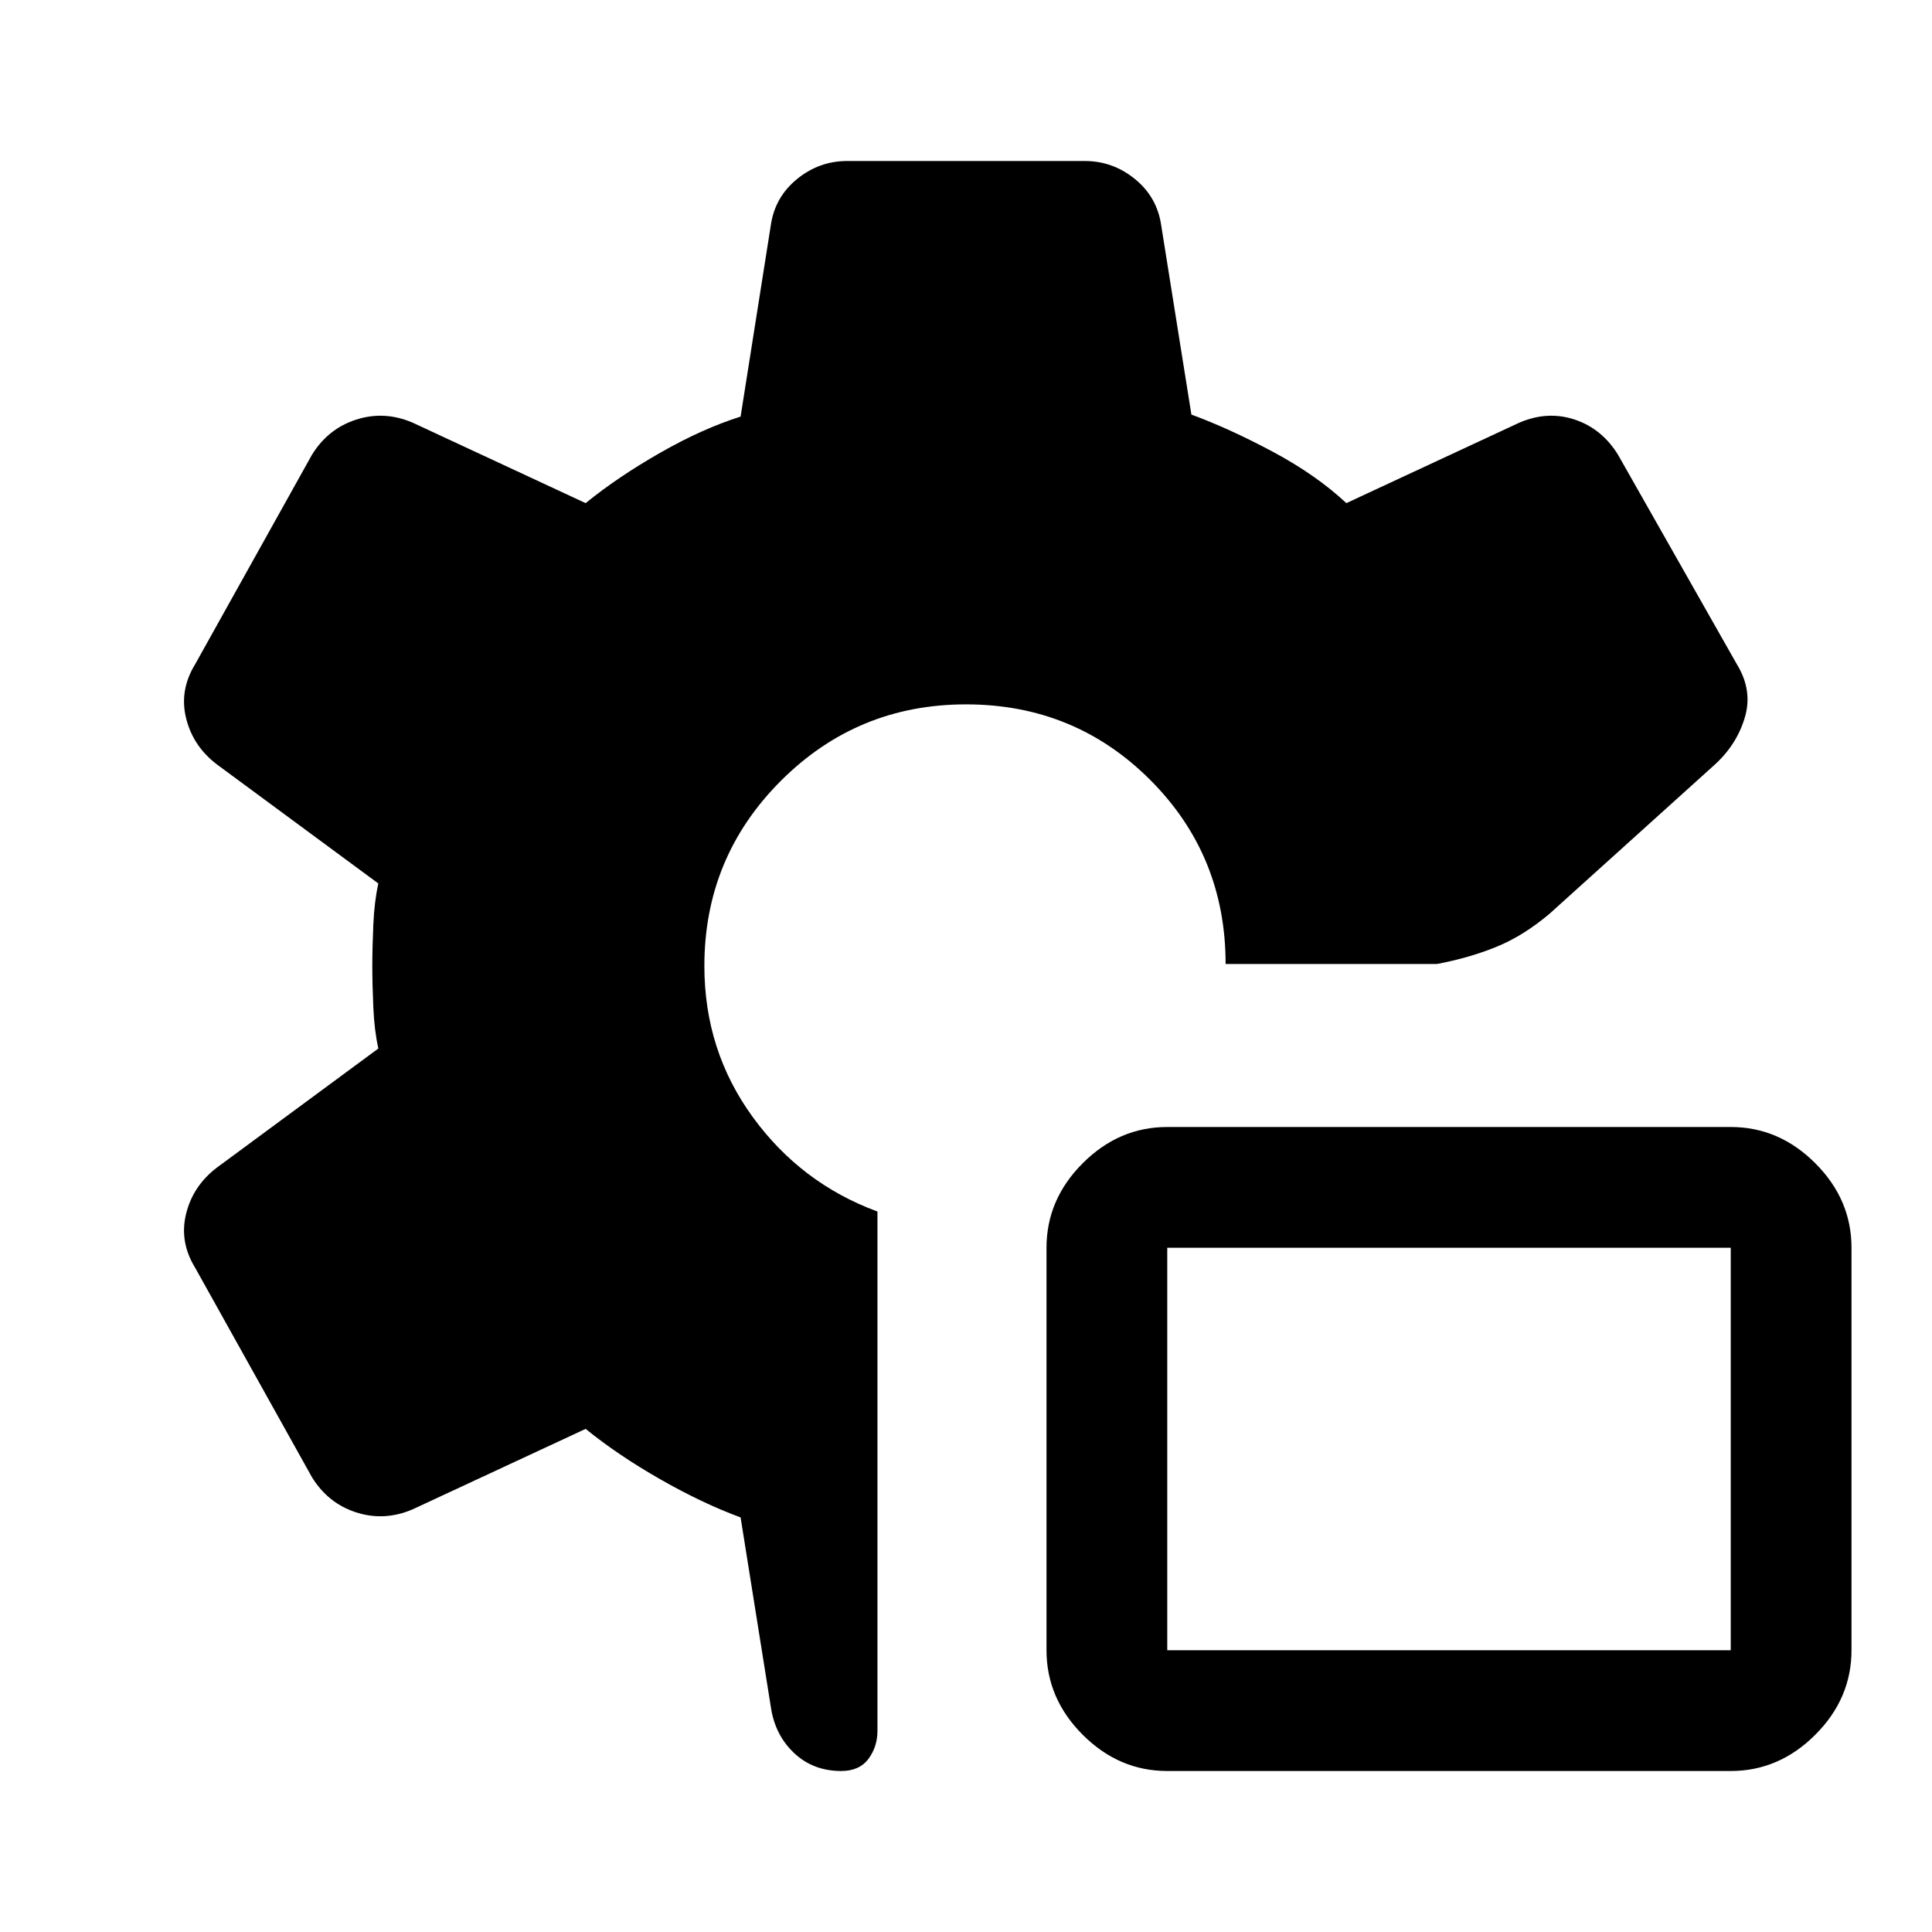
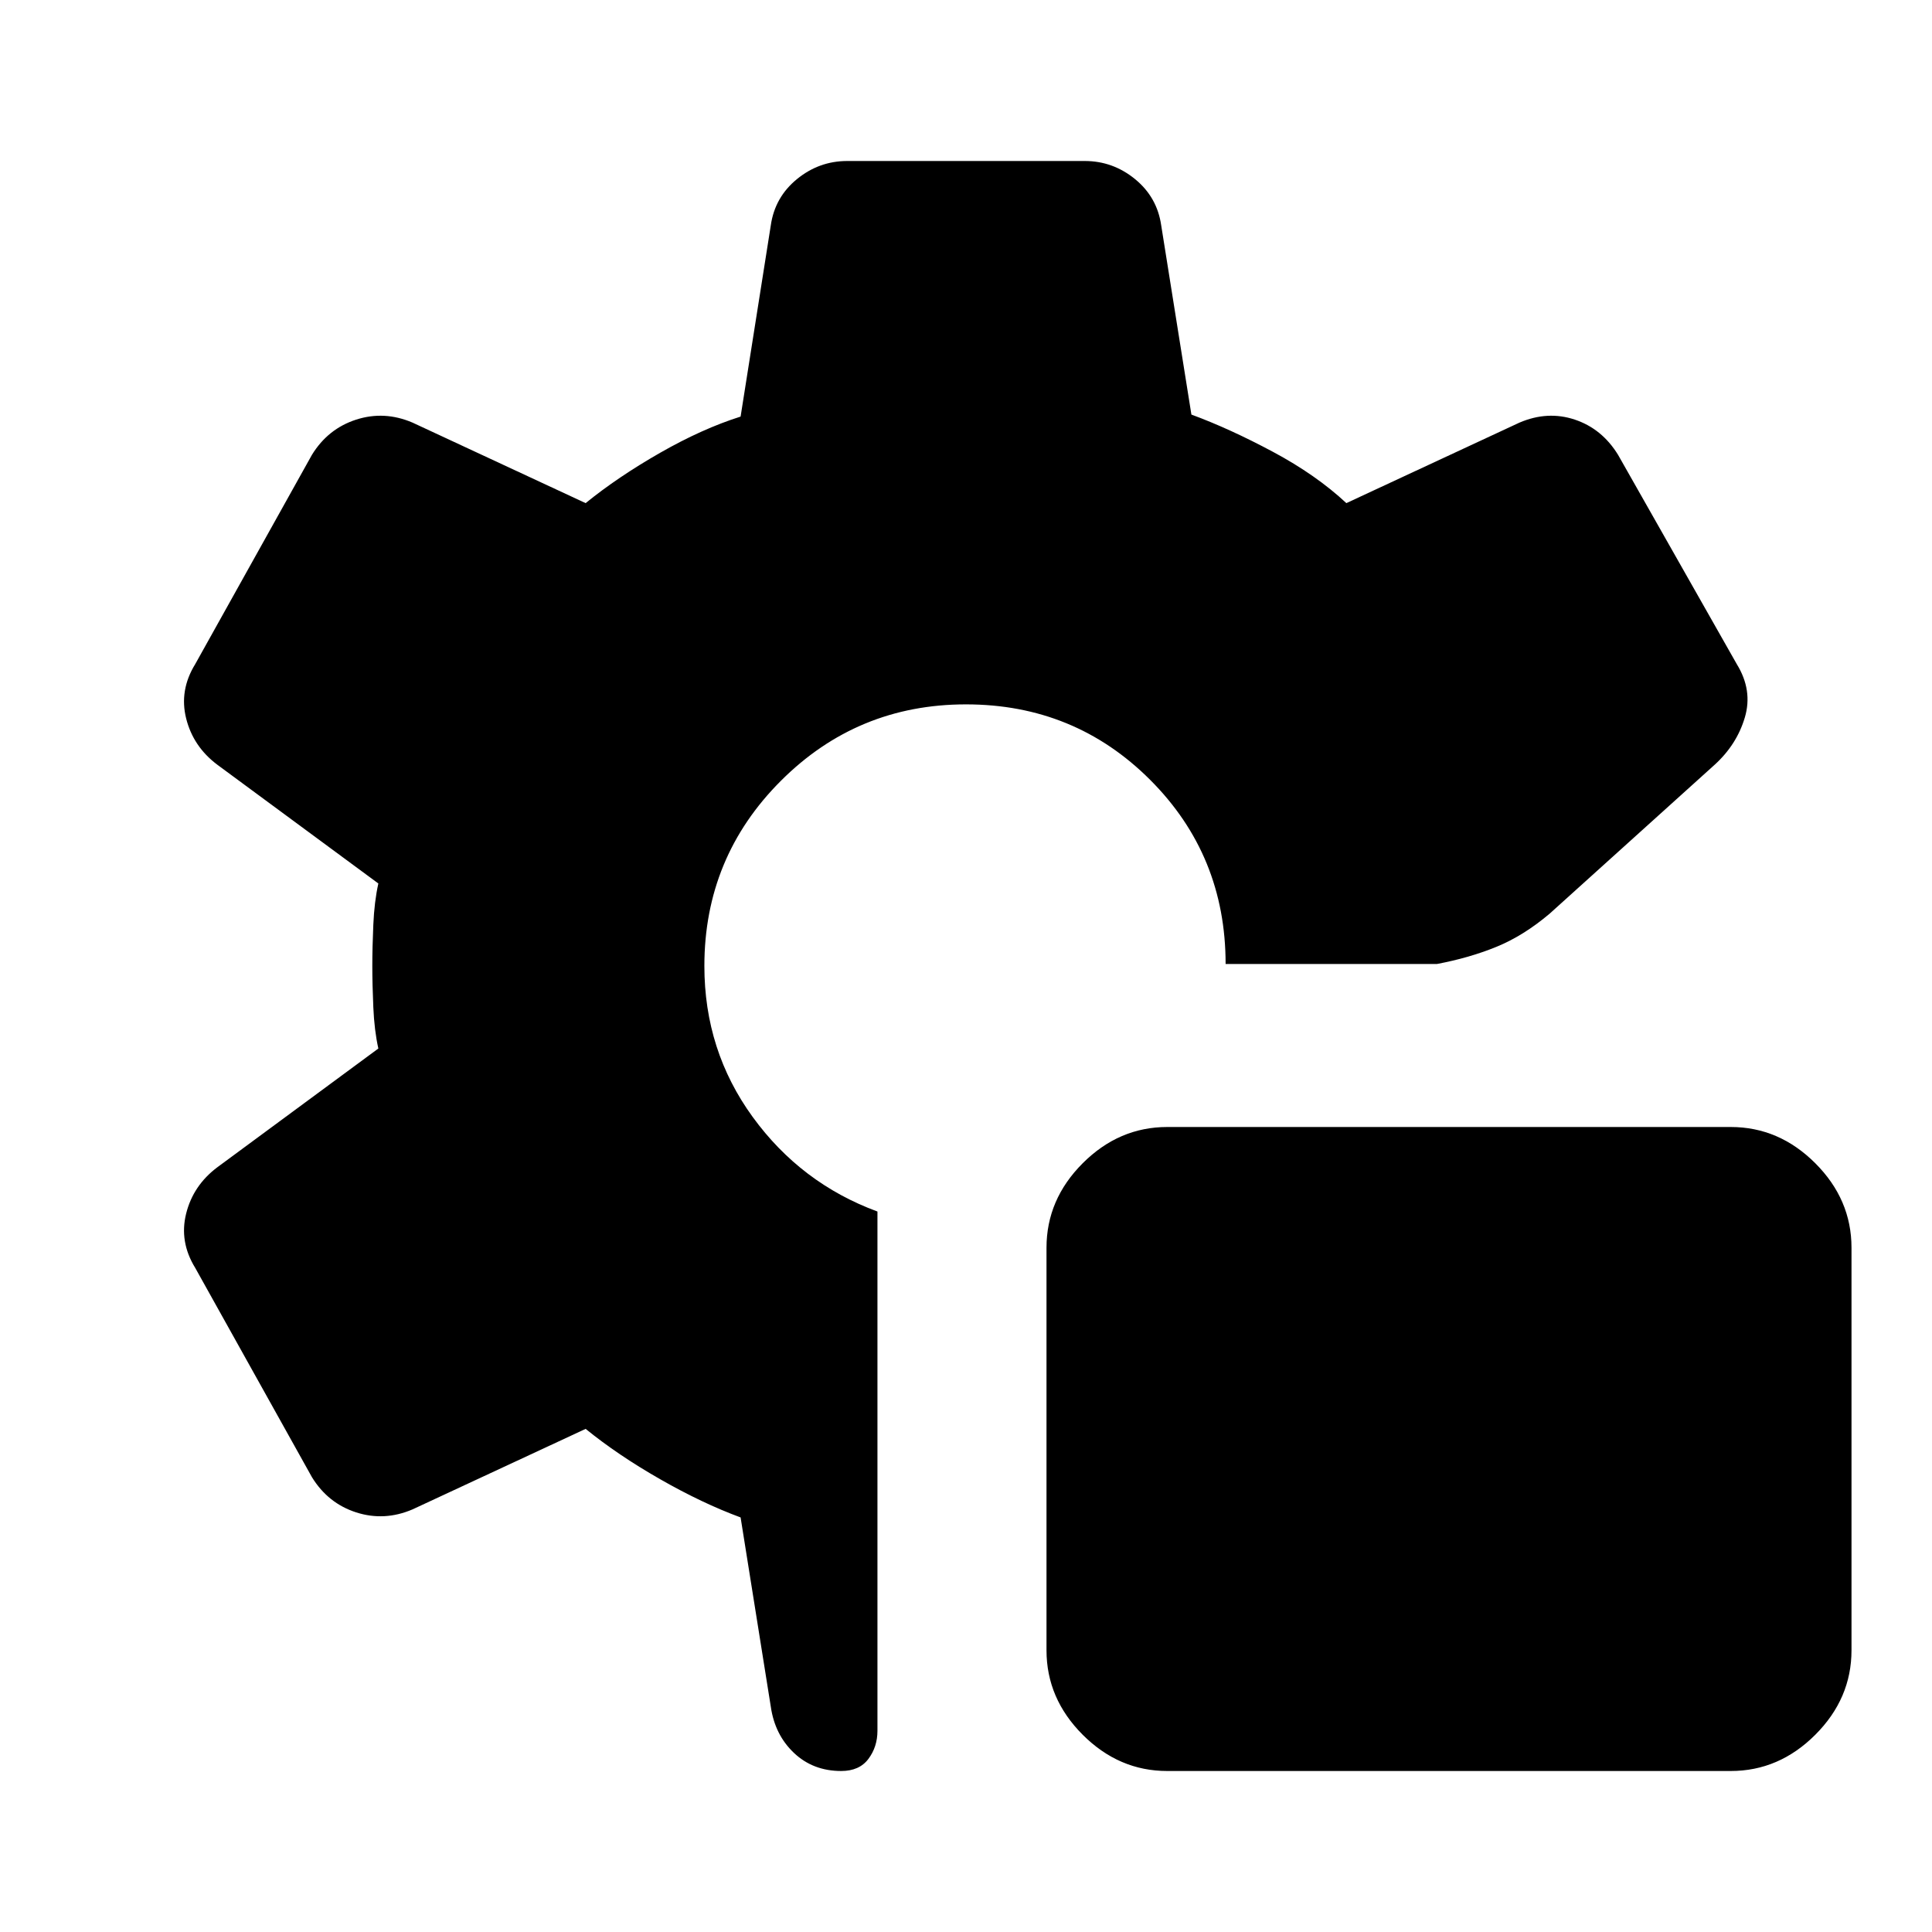
<svg xmlns="http://www.w3.org/2000/svg" viewBox="0 -960 960 960">
-   <path d="M580-80q-24 0-42-18t-18-42v-200q0-24 18-42t42-18h280q24 0 42 18t18 42v200q0 24-18 42t-42 18H580Zm0-60h280v-200H580v200ZM418-80q-14 0-23.5-9T383-112l-15-94q-19-7-40-19t-37-25l-86 40q-14 6-28 1.5T155-226L97-330q-8-13-4.5-27t15.5-23l80-59q-2-9-2.5-20.5T185-480q0-9 .5-20.5T188-521l-80-59q-12-9-15.5-23t4.5-27l58-104q8-13 22-17.5t28 1.5l86 40q16-13 37-25t40-18l15-95q2-14 13-23t25-9h118q14 0 25 9t13 23l15 94q19 7 40.5 18.5T669-710l86-40q14-6 27.5-1.5T804-734l59 104q8 13 4 26.5T852-580l-82 74q-13 11-26.5 16.5T714-481H609q0-54-37.5-91.5T480-610q-54 0-92 38t-38 92q0 42 24 75t62 47v258q0 8-4.5 14T418-80Z" />
+   <path d="M580-80q-24 0-42-18t-18-42v-200q0-24 18-42t42-18h280q24 0 42 18t18 42v200q0 24-18 42t-42 18H580Zm-162 0q-14 0-23.5-9T383-112l-15-94q-19-7-40-19t-37-25l-86 40q-14 6-28 1.5T155-226L97-330q-8-13-4.5-27t15.5-23l80-59q-2-9-2.5-20.5T185-480q0-9 .5-20.5T188-521l-80-59q-12-9-15.5-23t4.5-27l58-104q8-13 22-17.5t28 1.5l86 40q16-13 37-25t40-18l15-95q2-14 13-23t25-9h118q14 0 25 9t13 23l15 94q19 7 40.5 18.5T669-710l86-40q14-6 27.5-1.5T804-734l59 104q8 13 4 26.5T852-580l-82 74q-13 11-26.5 16.5T714-481H609q0-54-37.5-91.5T480-610q-54 0-92 38t-38 92q0 42 24 75t62 47v258q0 8-4.5 14T418-80Z" />
</svg>
